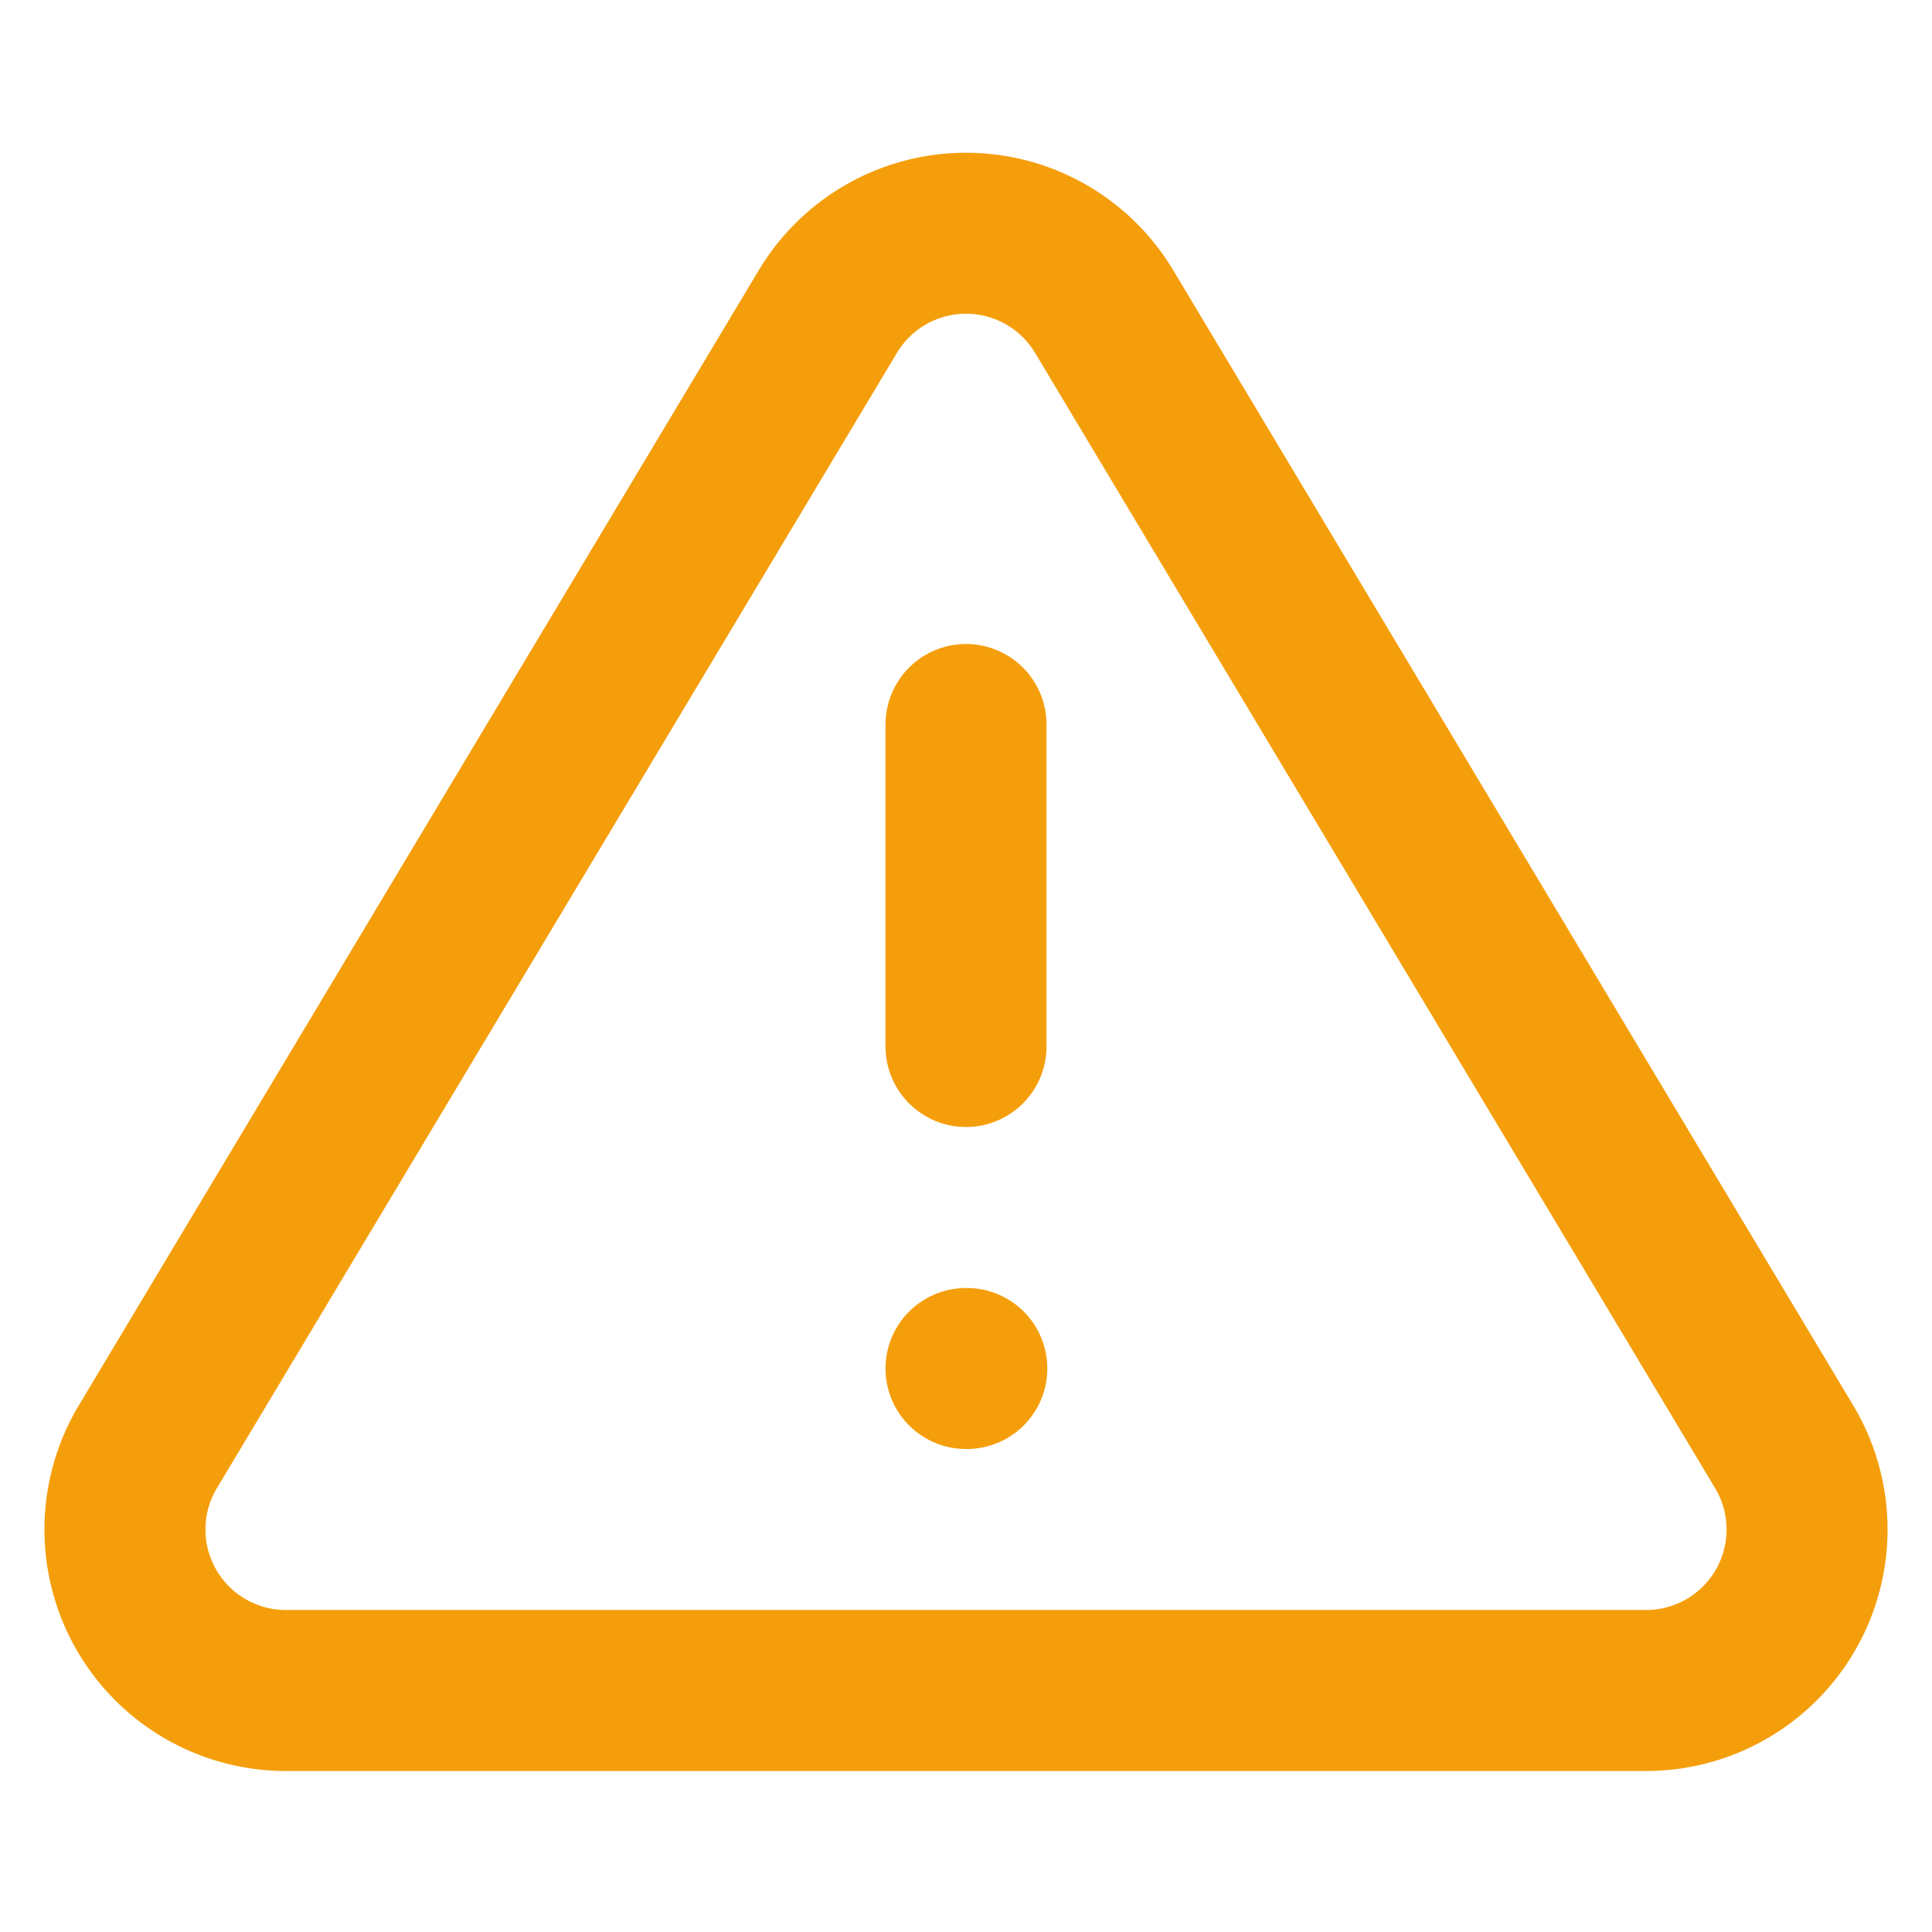
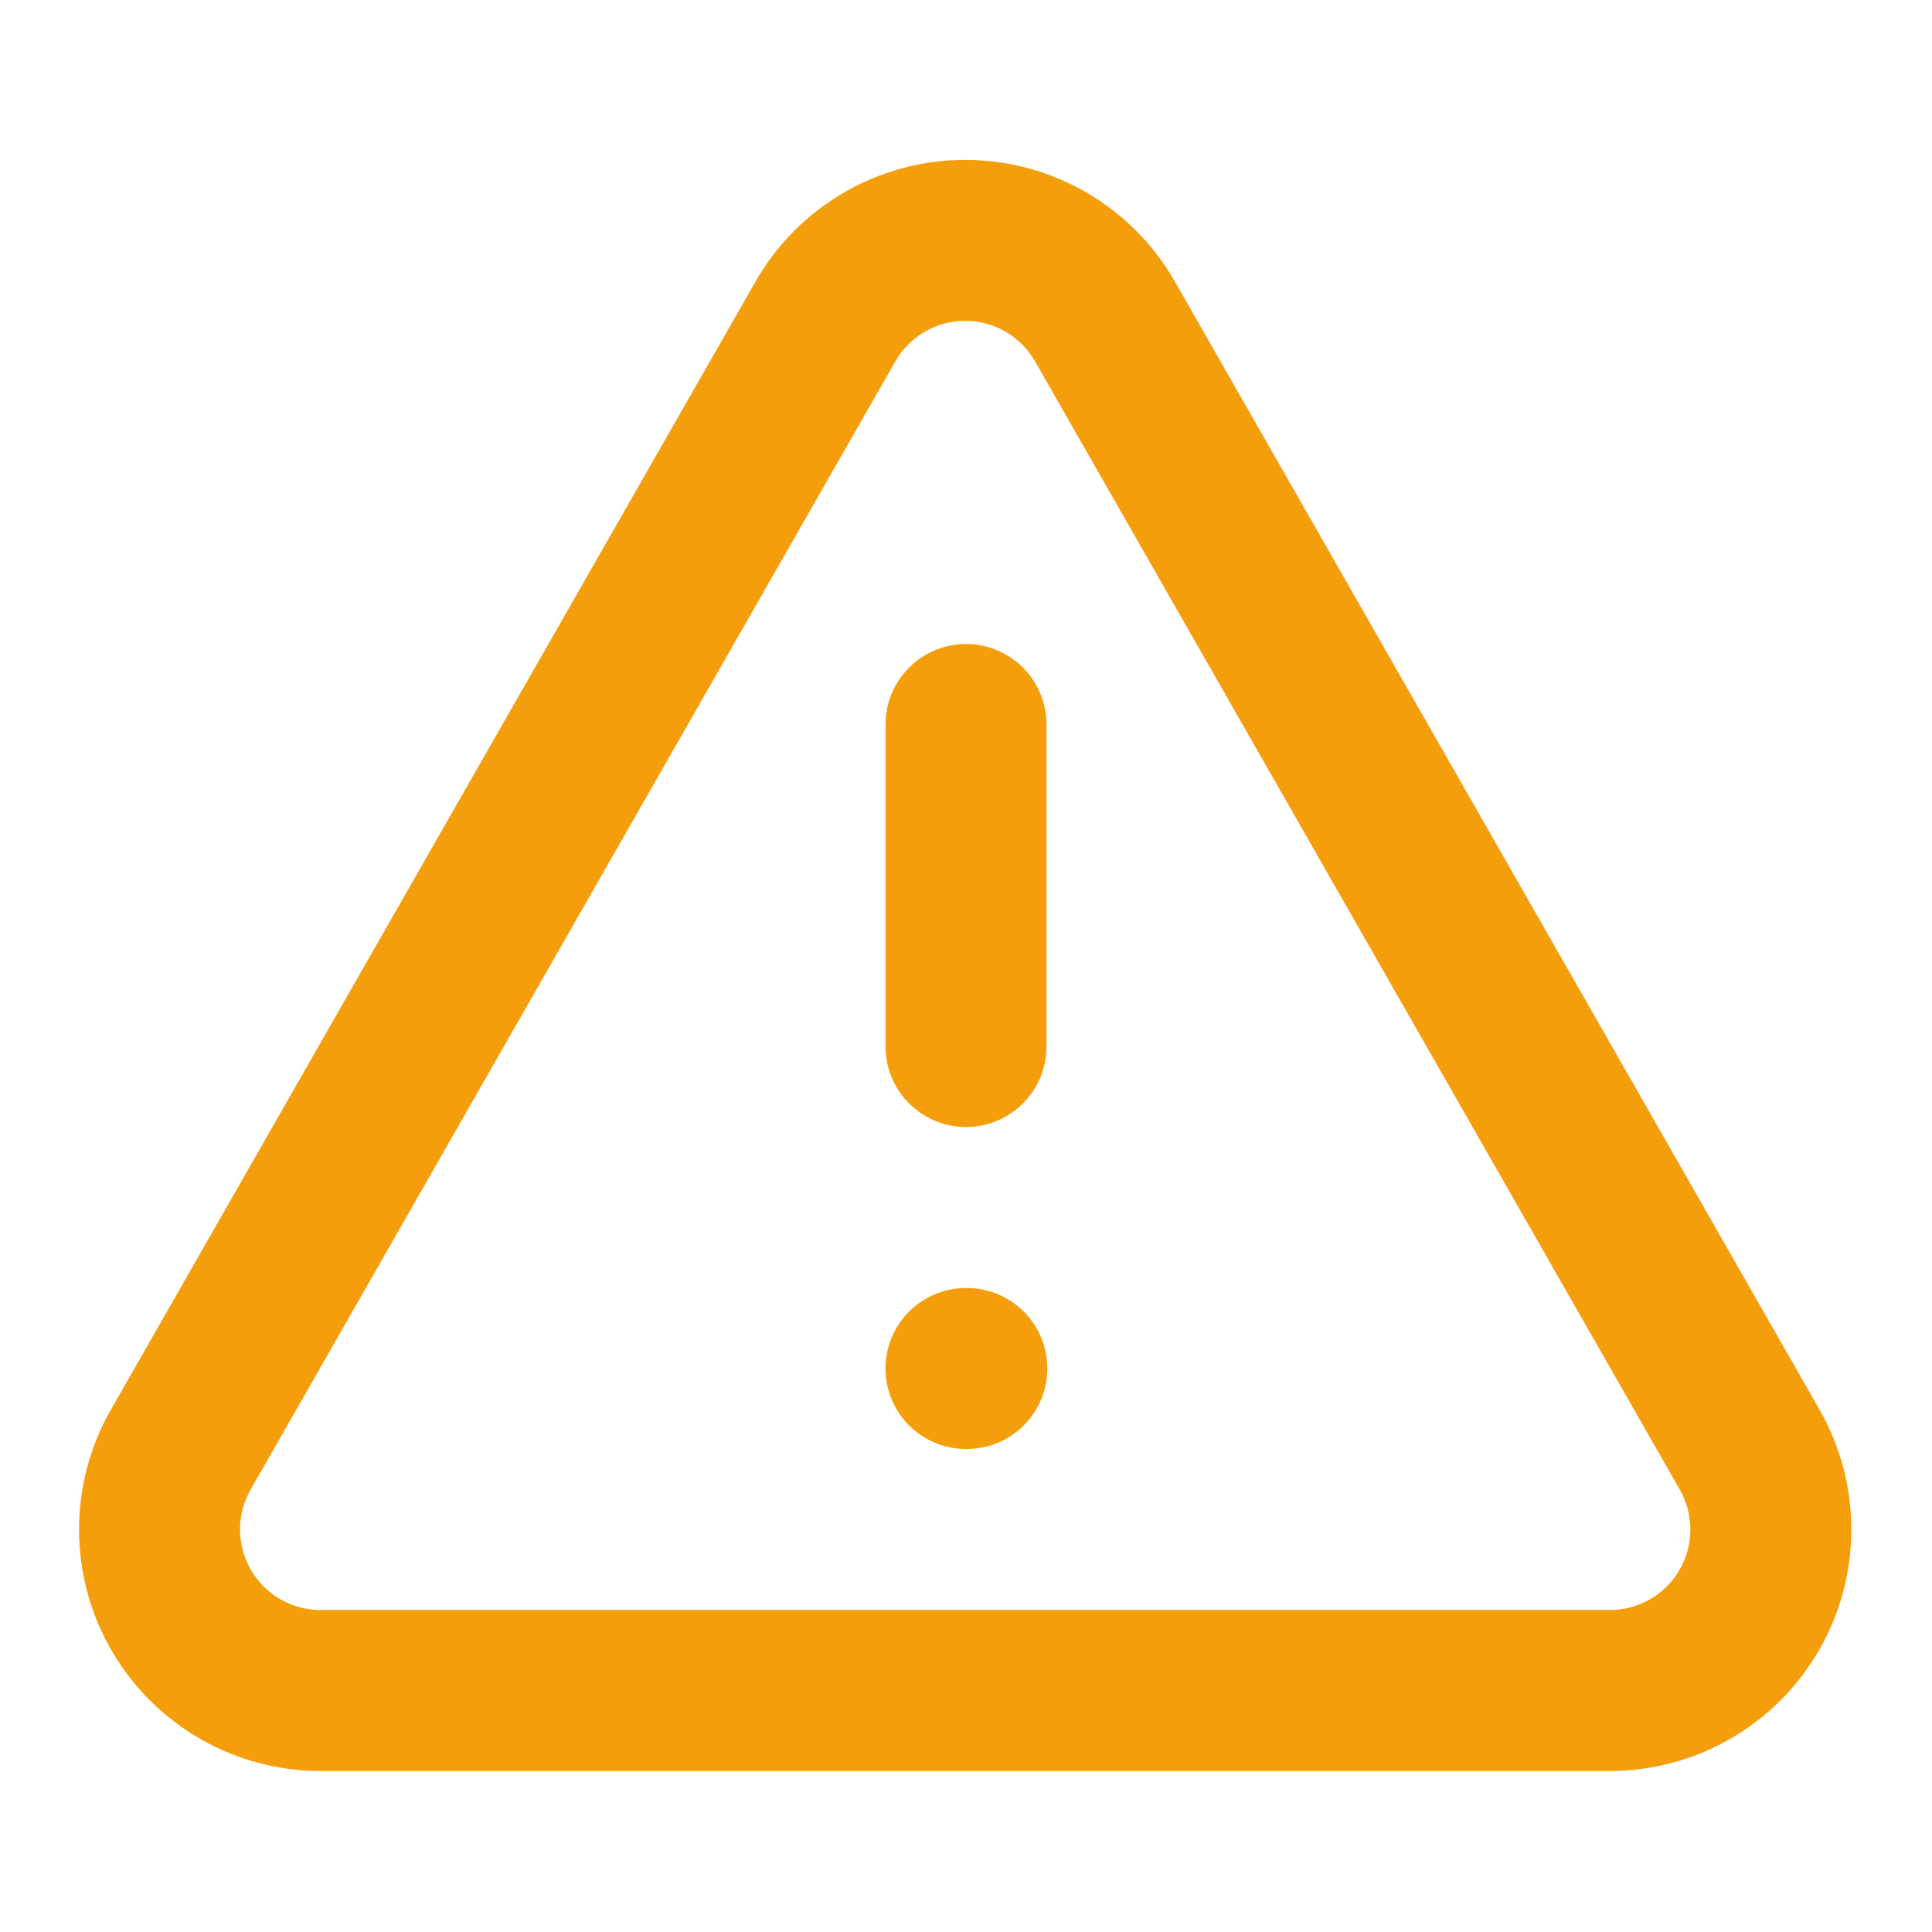
<svg xmlns="http://www.w3.org/2000/svg" viewBox="0 0 24 24" fill="none" stroke="#f59e0b" stroke-width="2" stroke-linecap="round" stroke-linejoin="round">
-   <path d="M10.29 3.86L1.82 18a2 2 0 0 0 1.71 3h16.94a2 2 0 0 0 1.71-3L13.71 3.86a2 2 0 0 0-3.42 0z" />
-   <line x1="12" y1="9" x2="12" y2="13" />
-   <line x1="12" y1="17" x2="12.01" y2="17" />
+   <path d="m21.73 18-8-14a2 2 0 0 0-3.48 0l-8 14A2 2 0 0 0 4 21h16a2 2 0 0 0 1.73-3" />
+   <path d="M12 9v4" />
+   <path d="M12 17h.01" />
</svg>
